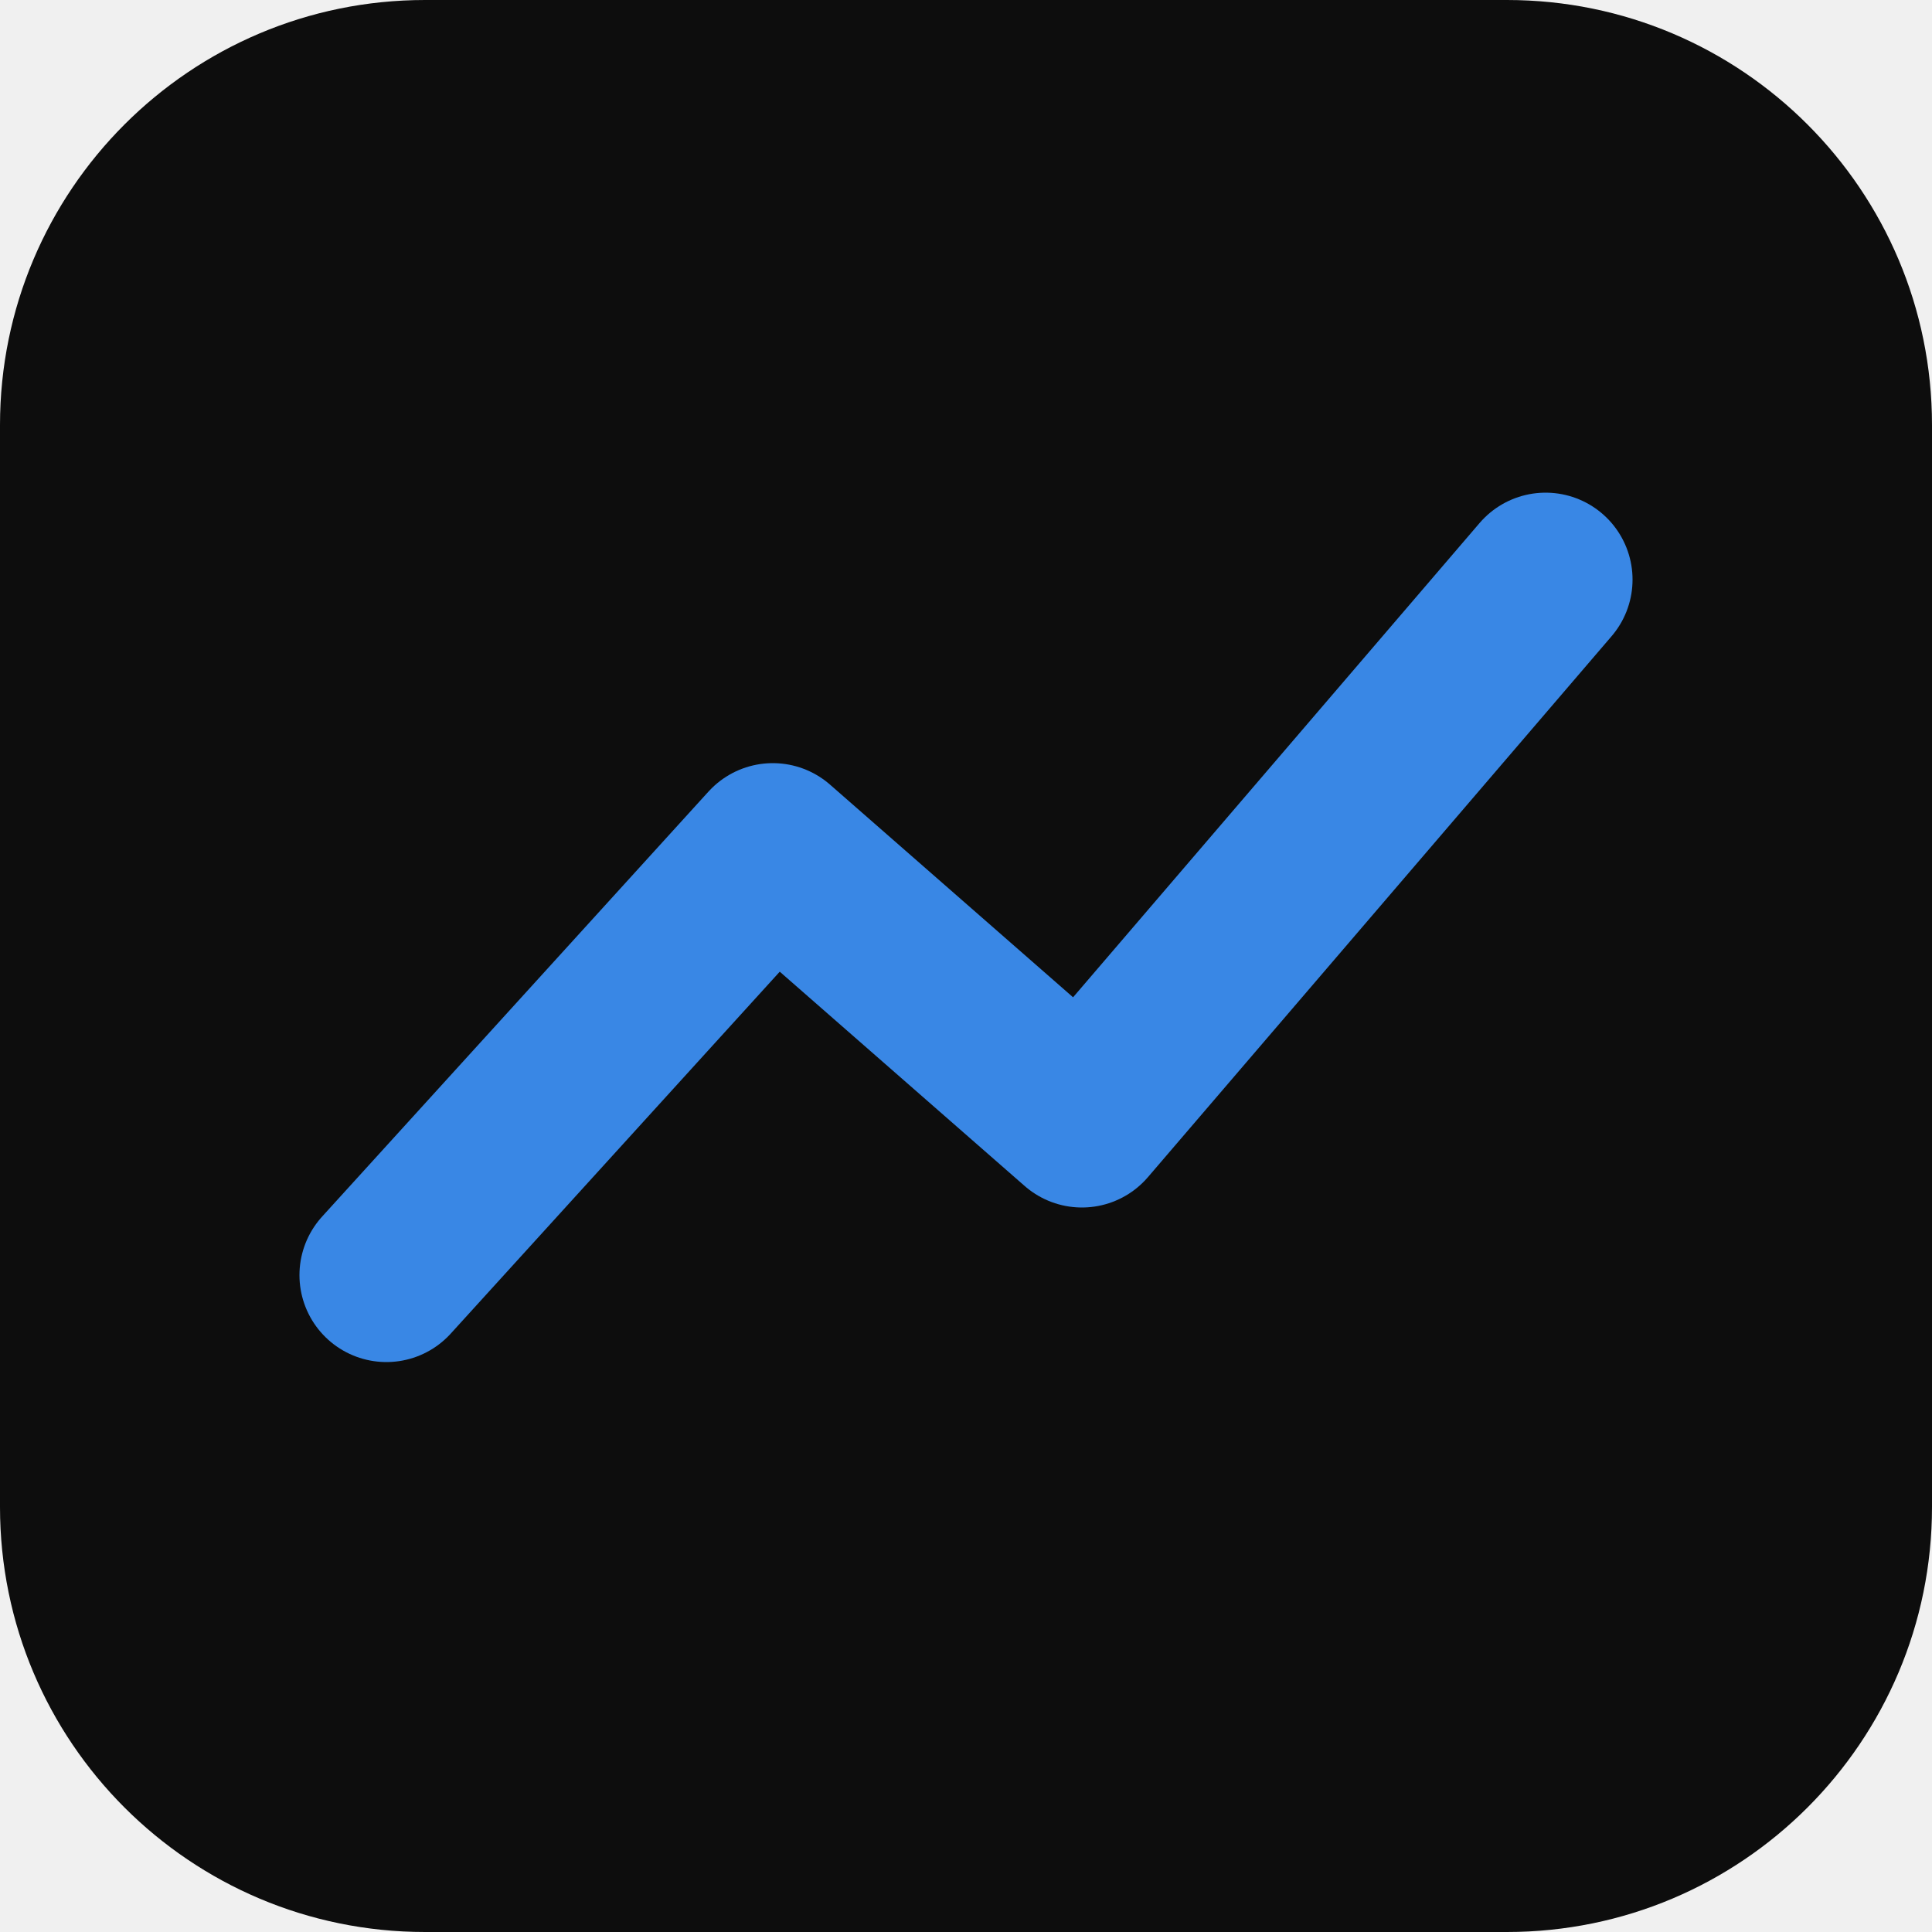
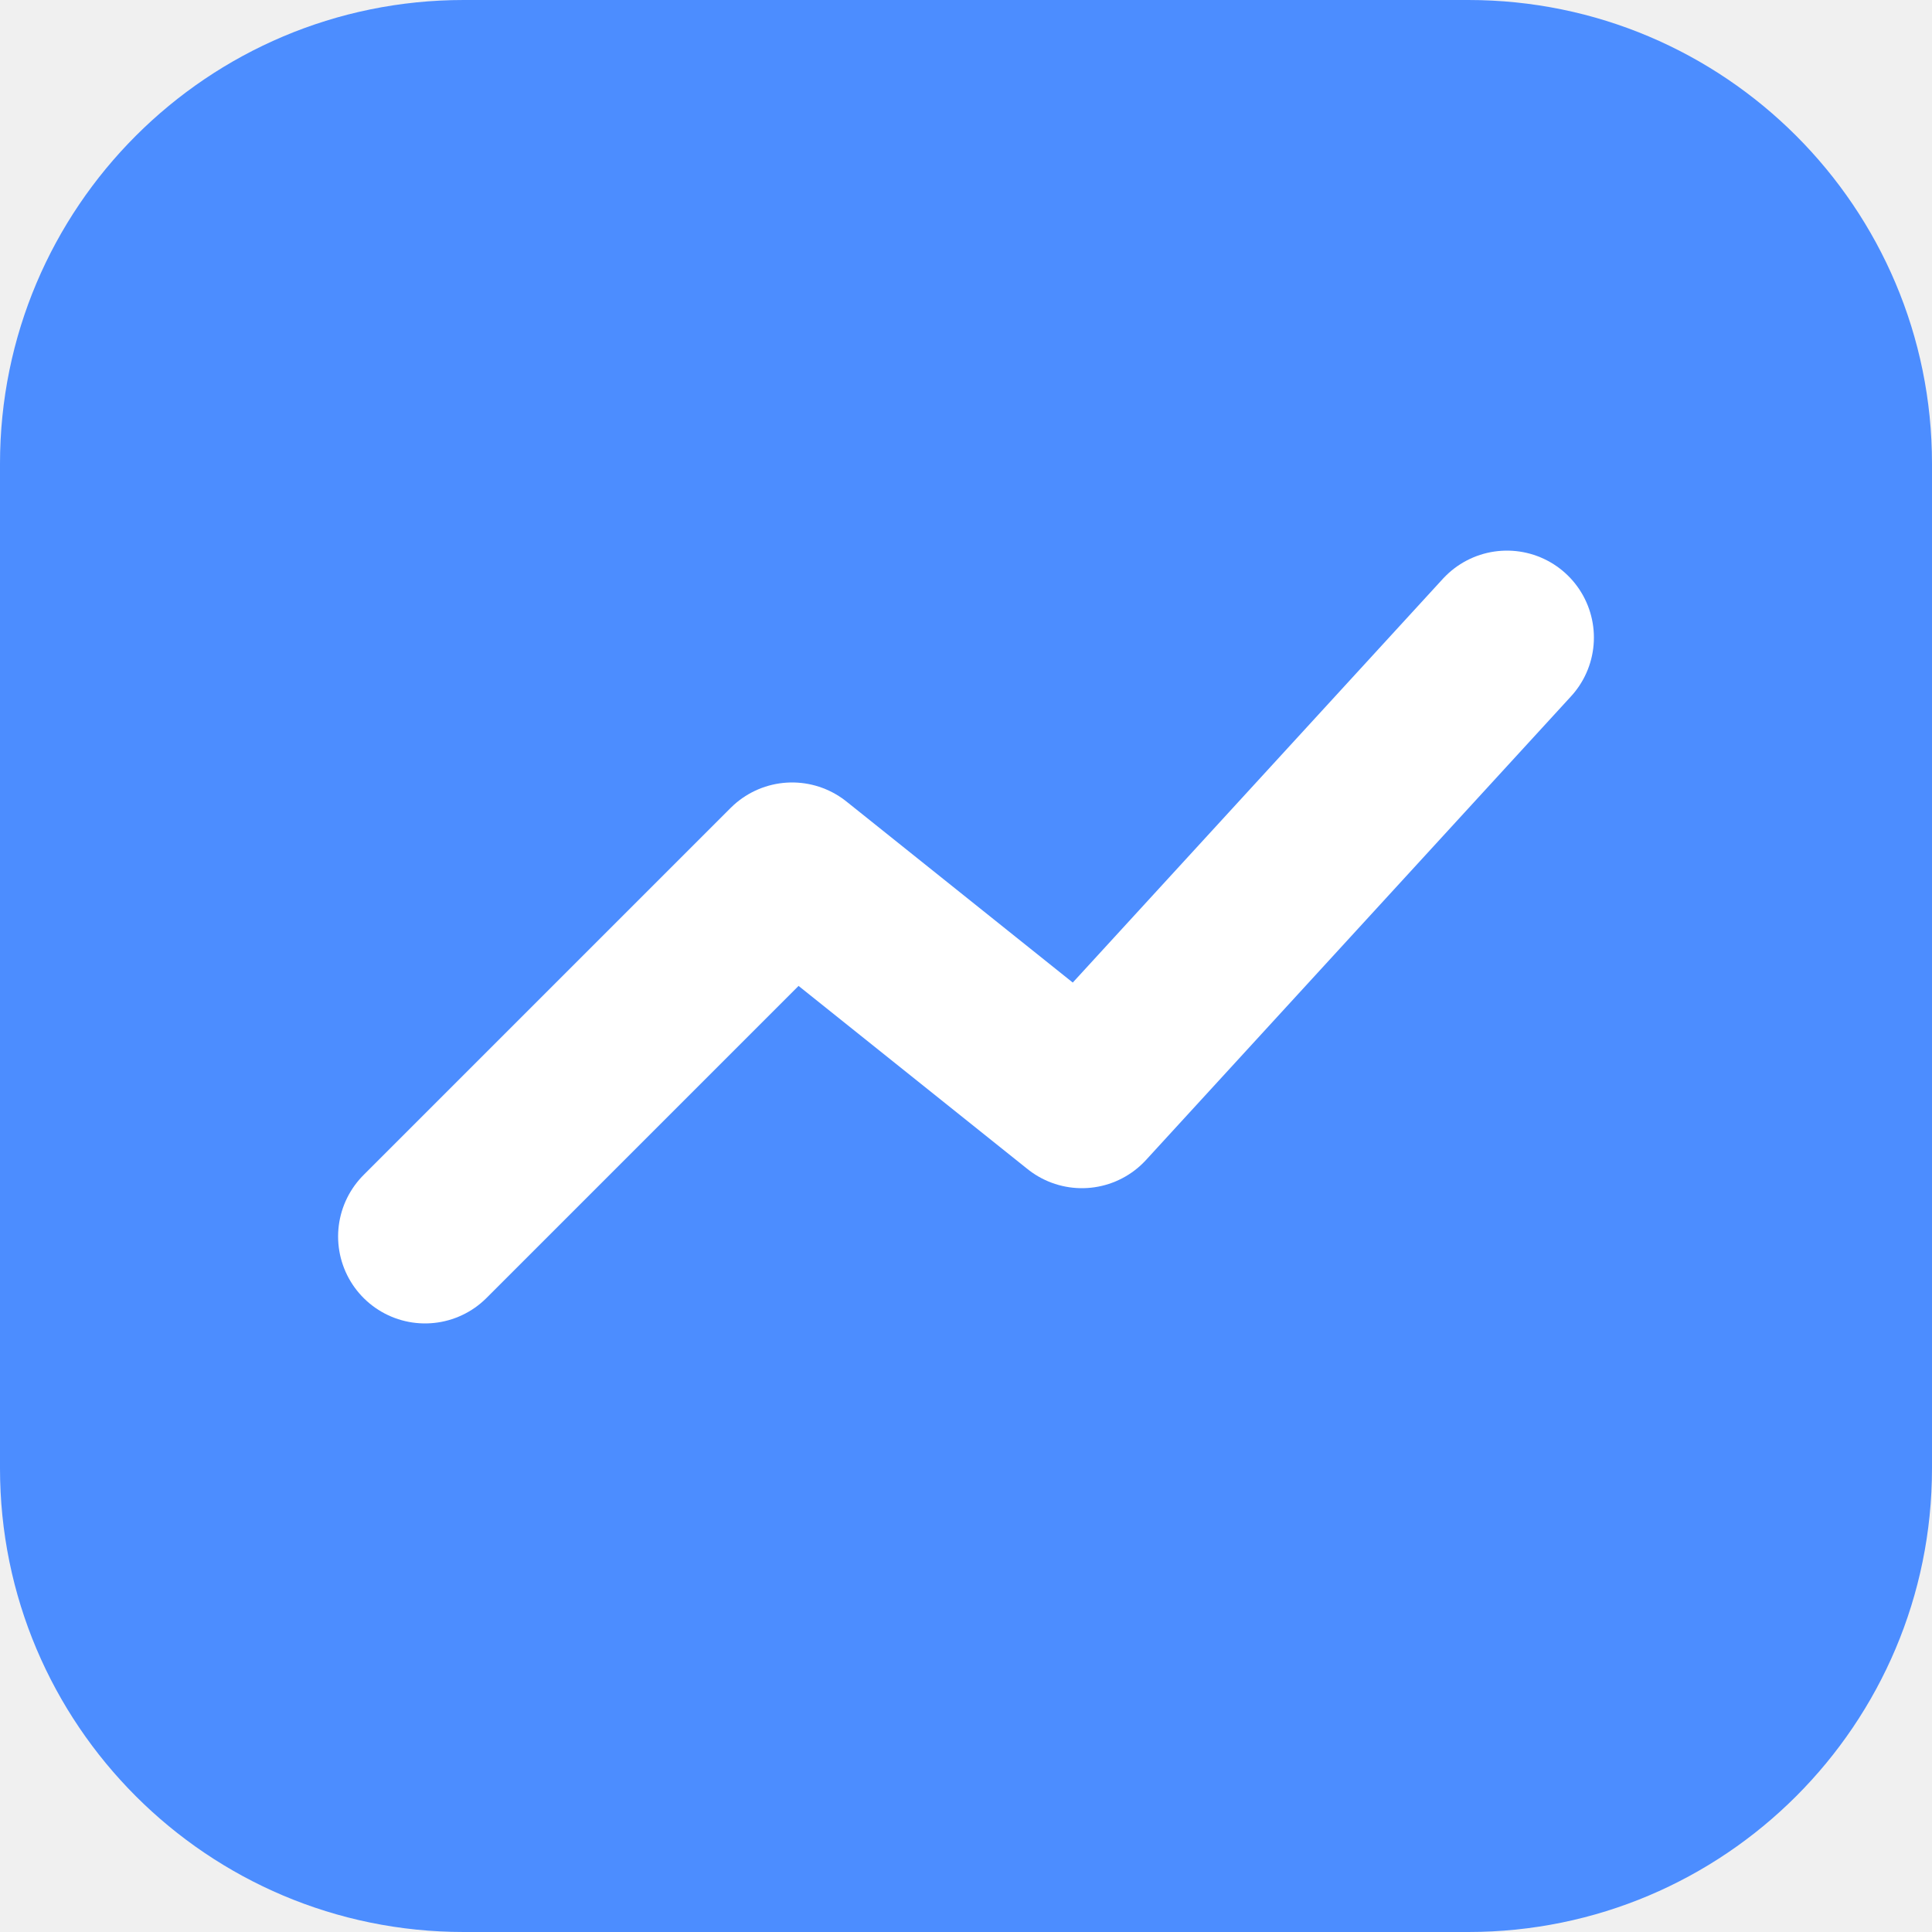
<svg xmlns="http://www.w3.org/2000/svg" viewBox="0 0 100 100">
-   <rect width="100" height="100" rx="22" fill="#0d0d0d" />
-   <path d="M20 66 L40 44 L56 58 L80 30" stroke="#3987e5" stroke-width="9" fill="none" stroke-linecap="round" stroke-linejoin="round" />
+   <rect width="100" height="100" rx="24" fill="#4c8dff" />
+   <path d="M22 64 L41 45 L56 57 L78 33" stroke="#fff" stroke-width="9" fill="none" stroke-linecap="round" stroke-linejoin="round" />
</svg>
